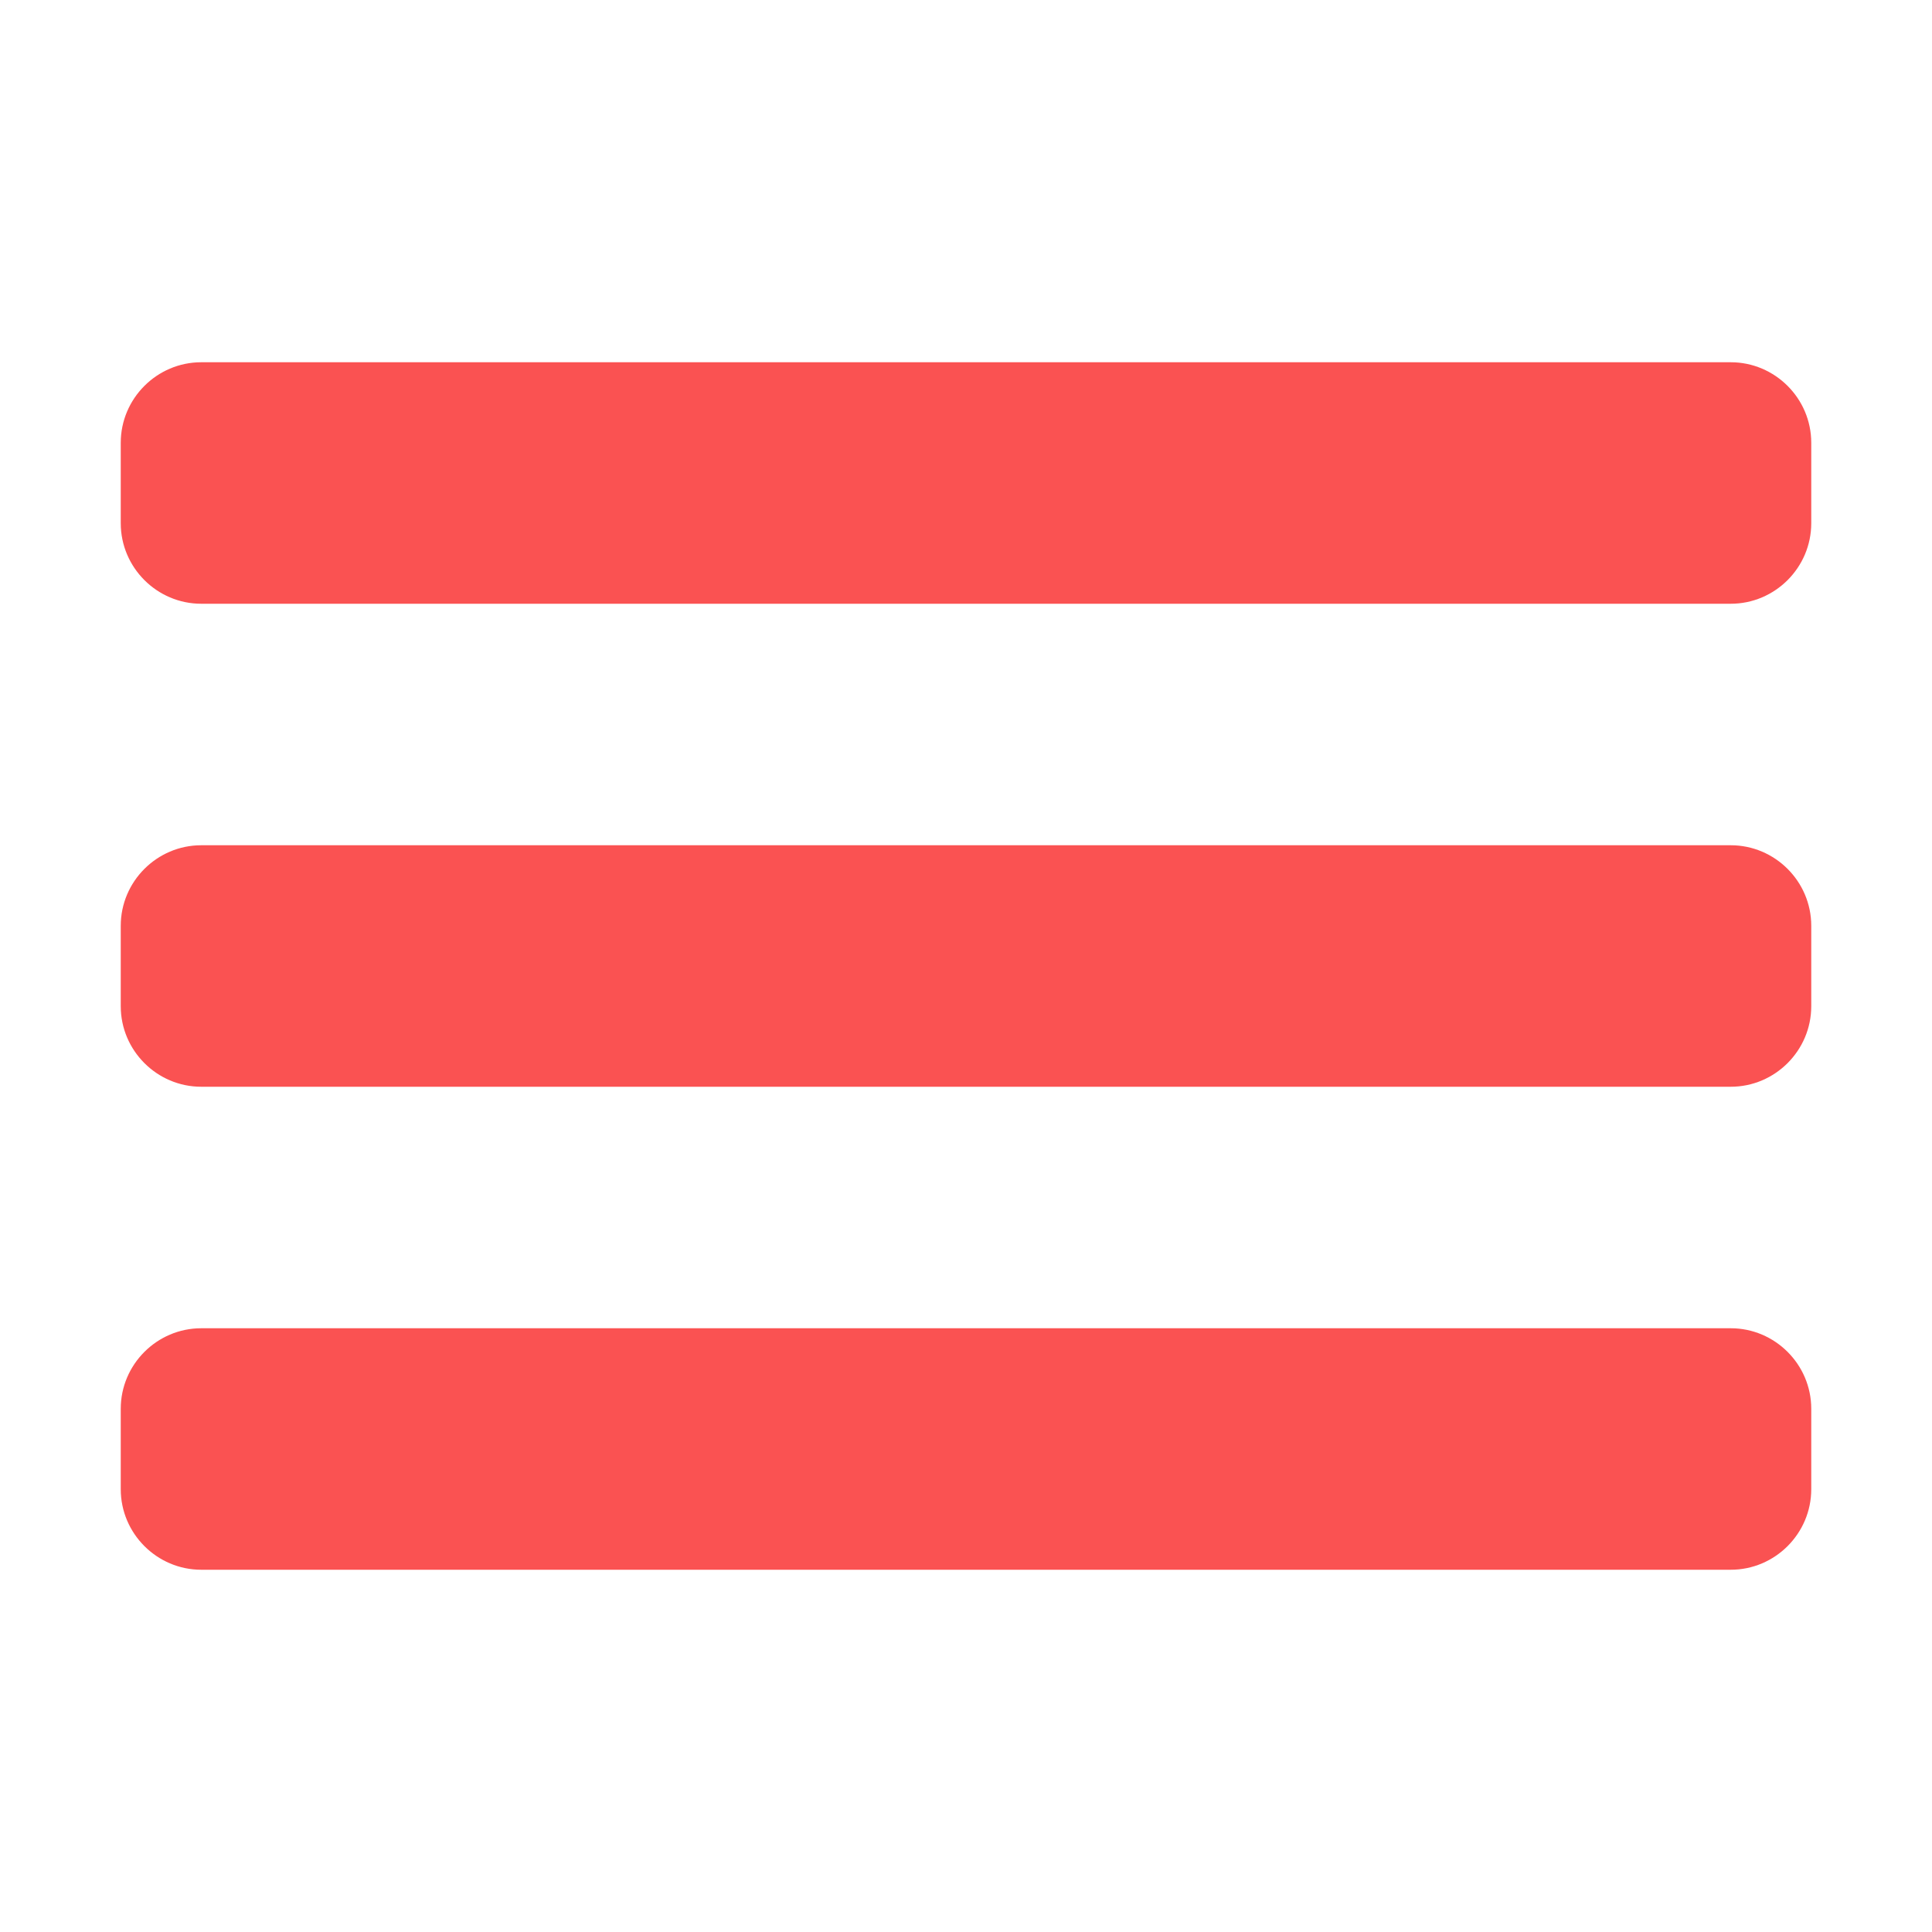
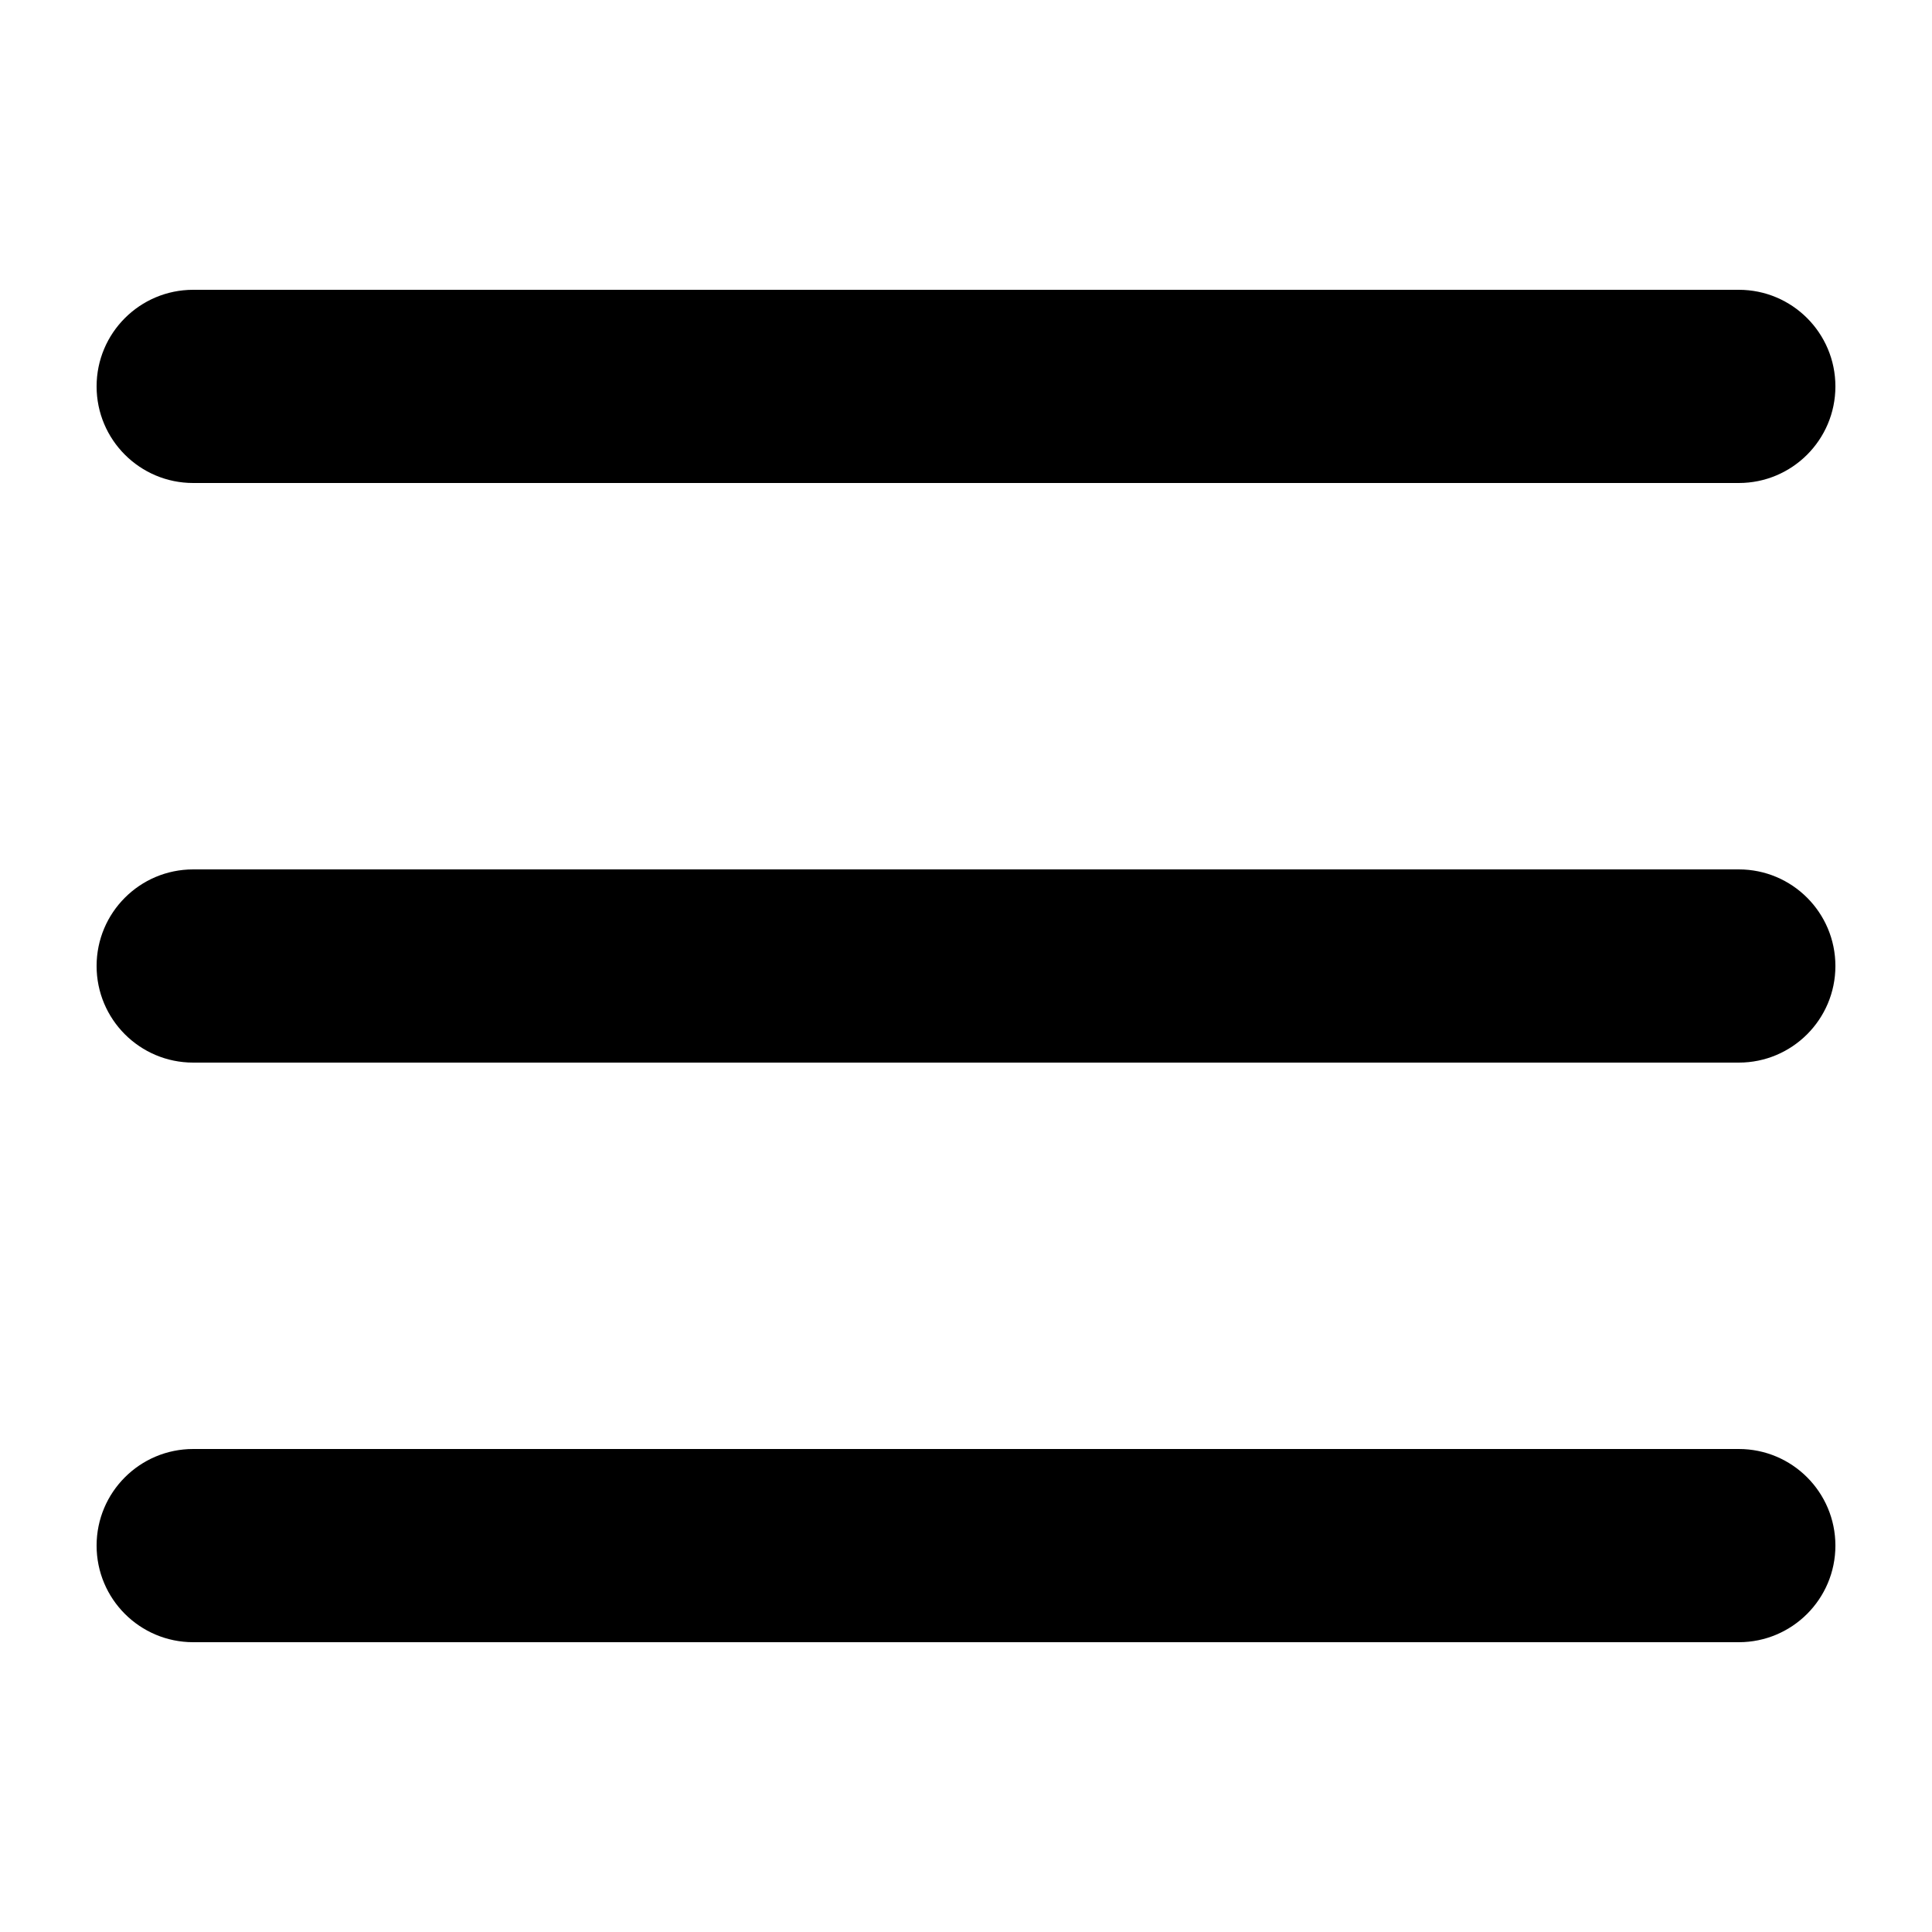
- <svg xmlns="http://www.w3.org/2000/svg" viewBox="0,0,256,256" width="48px" height="48px">
-   <defs>
-     <linearGradient x1="12.066" y1="0.066" x2="34.891" y2="22.891" gradientUnits="userSpaceOnUse" id="color-1">
-       <stop offset="0.237" stop-color="#fa5252" />
-       <stop offset="0.85" stop-color="#fa5252" />
-     </linearGradient>
-     <linearGradient x1="12.066" y1="12.066" x2="34.891" y2="34.891" gradientUnits="userSpaceOnUse" id="color-2">
-       <stop offset="0.237" stop-color="#fa5252" />
-       <stop offset="0.85" stop-color="#fa5252" />
-     </linearGradient>
-     <linearGradient x1="12.066" y1="24.066" x2="34.891" y2="46.891" gradientUnits="userSpaceOnUse" id="color-3">
-       <stop offset="0.237" stop-color="#fa5252" />
-       <stop offset="0.85" stop-color="#fa5252" />
-     </linearGradient>
-   </defs>
-   <g fill="none" fill-rule="nonzero" stroke="none" stroke-width="1" stroke-linecap="butt" stroke-linejoin="miter" stroke-miterlimit="10" stroke-dasharray="" stroke-dashoffset="0" font-family="none" font-weight="none" font-size="none" text-anchor="none" style="mix-blend-mode: normal">
-     <g transform="scale(5.33333,5.33333)">
-       <path d="M43,15h-38c-1.1,0 -2,-0.9 -2,-2v-2c0,-1.1 0.9,-2 2,-2h38c1.1,0 2,0.9 2,2v2c0,1.1 -0.9,2 -2,2z" fill="url(#color-1)" />
-       <path d="M43,27h-38c-1.1,0 -2,-0.9 -2,-2v-2c0,-1.1 0.9,-2 2,-2h38c1.1,0 2,0.9 2,2v2c0,1.1 -0.9,2 -2,2z" fill="url(#color-2)" />
-       <path d="M43,39h-38c-1.1,0 -2,-0.9 -2,-2v-2c0,-1.1 0.9,-2 2,-2h38c1.1,0 2,0.9 2,2v2c0,1.1 -0.9,2 -2,2z" fill="url(#color-3)" />
-     </g>
+ <svg xmlns="http://www.w3.org/2000/svg" width="800px" height="800px" viewBox="0 0 20 20" fill="none">
+   <g id="SVGRepo_bgCarrier" stroke-width="0" />
+   <g id="SVGRepo_tracerCarrier" stroke-linecap="round" stroke-linejoin="round" />
+   <g id="SVGRepo_iconCarrier">
+     <path fill="#000000" fill-rule="evenodd" d="M19 4a1 1 0 01-1 1H2a1 1 0 010-2h16a1 1 0 011 1zm0 6a1 1 0 01-1 1H2a1 1 0 110-2h16a1 1 0 011 1zm-1 7a1 1 0 100-2H2a1 1 0 100 2h16z" />
  </g>
</svg>
